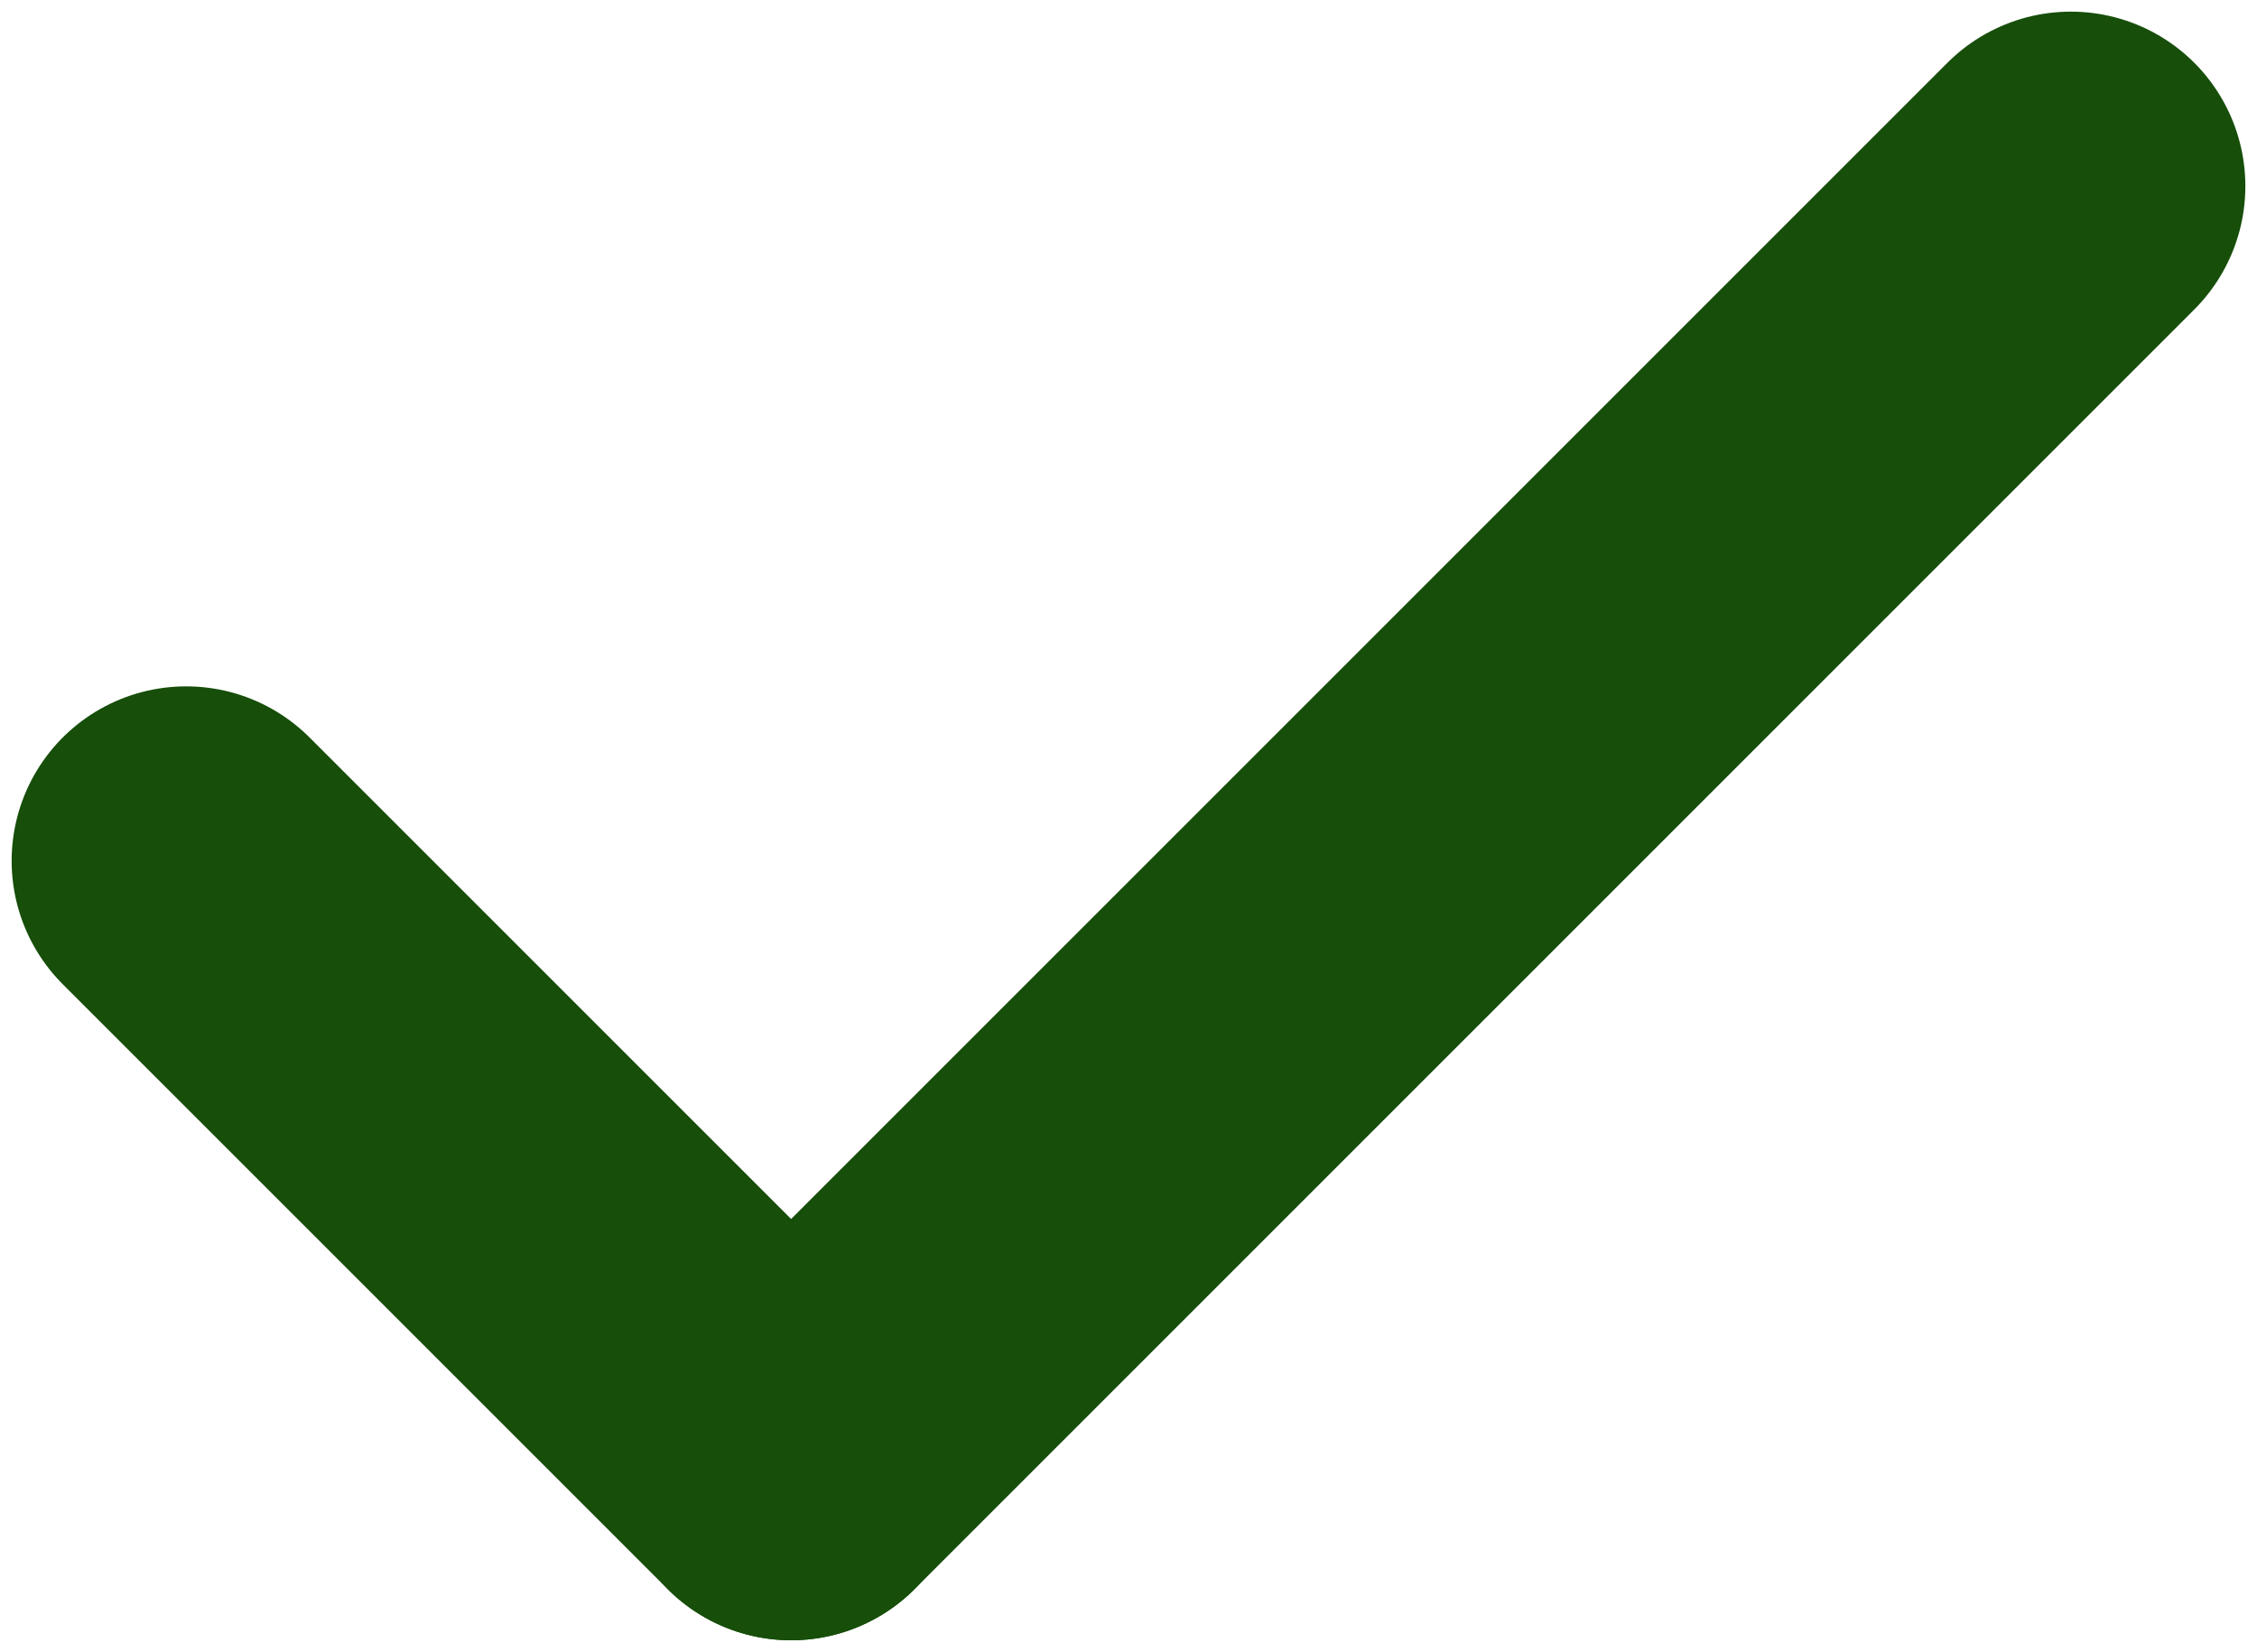
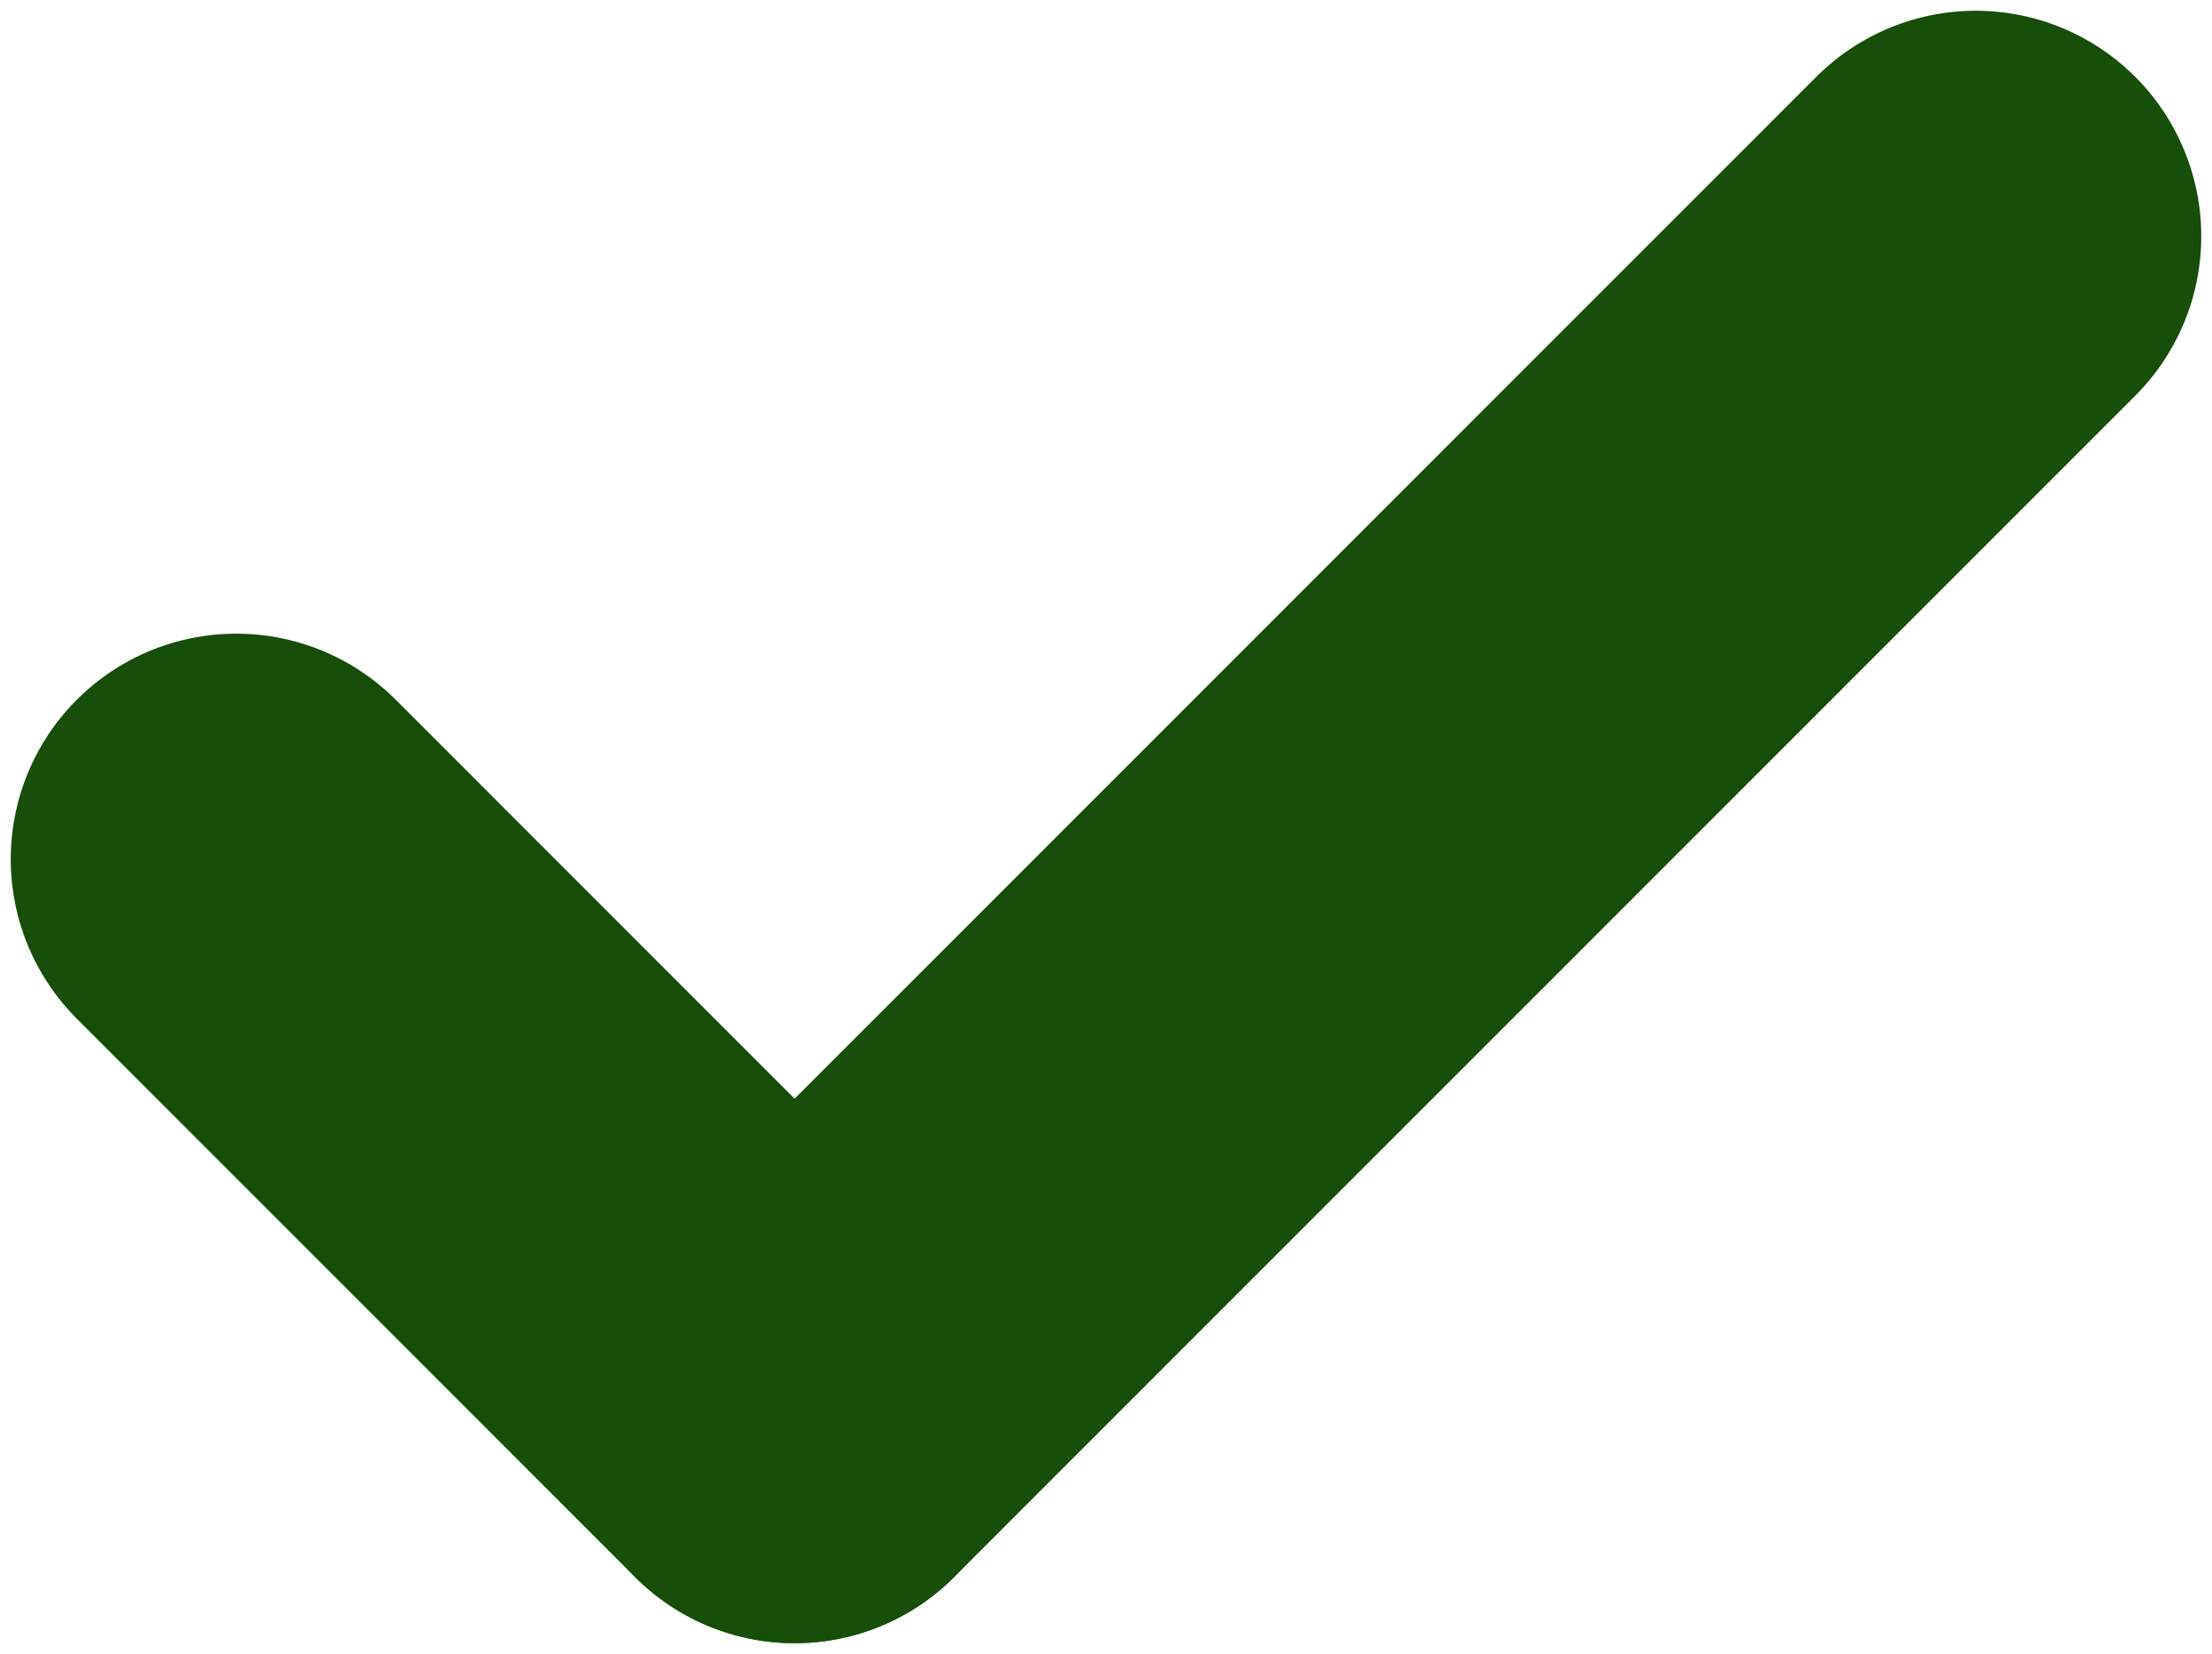
- <svg xmlns="http://www.w3.org/2000/svg" width="97" height="71" viewBox="0 0 97 71" fill="none">
-   <path d="M8 37L34 63" stroke="#164E0A" stroke-width="15" stroke-linecap="round" />
-   <path d="M34 63L89 8" stroke="#164E0A" stroke-width="15" stroke-linecap="round" />
+ <svg xmlns="http://www.w3.org/2000/svg" width="103" height="77" viewBox="0 0 103 77" fill="none">
+   <path d="M11 40L37 66" stroke="#164E0A" stroke-width="21" stroke-linecap="round" />
+   <path d="M37 66L92 11" stroke="#164E0A" stroke-width="21" stroke-linecap="round" />
</svg>
